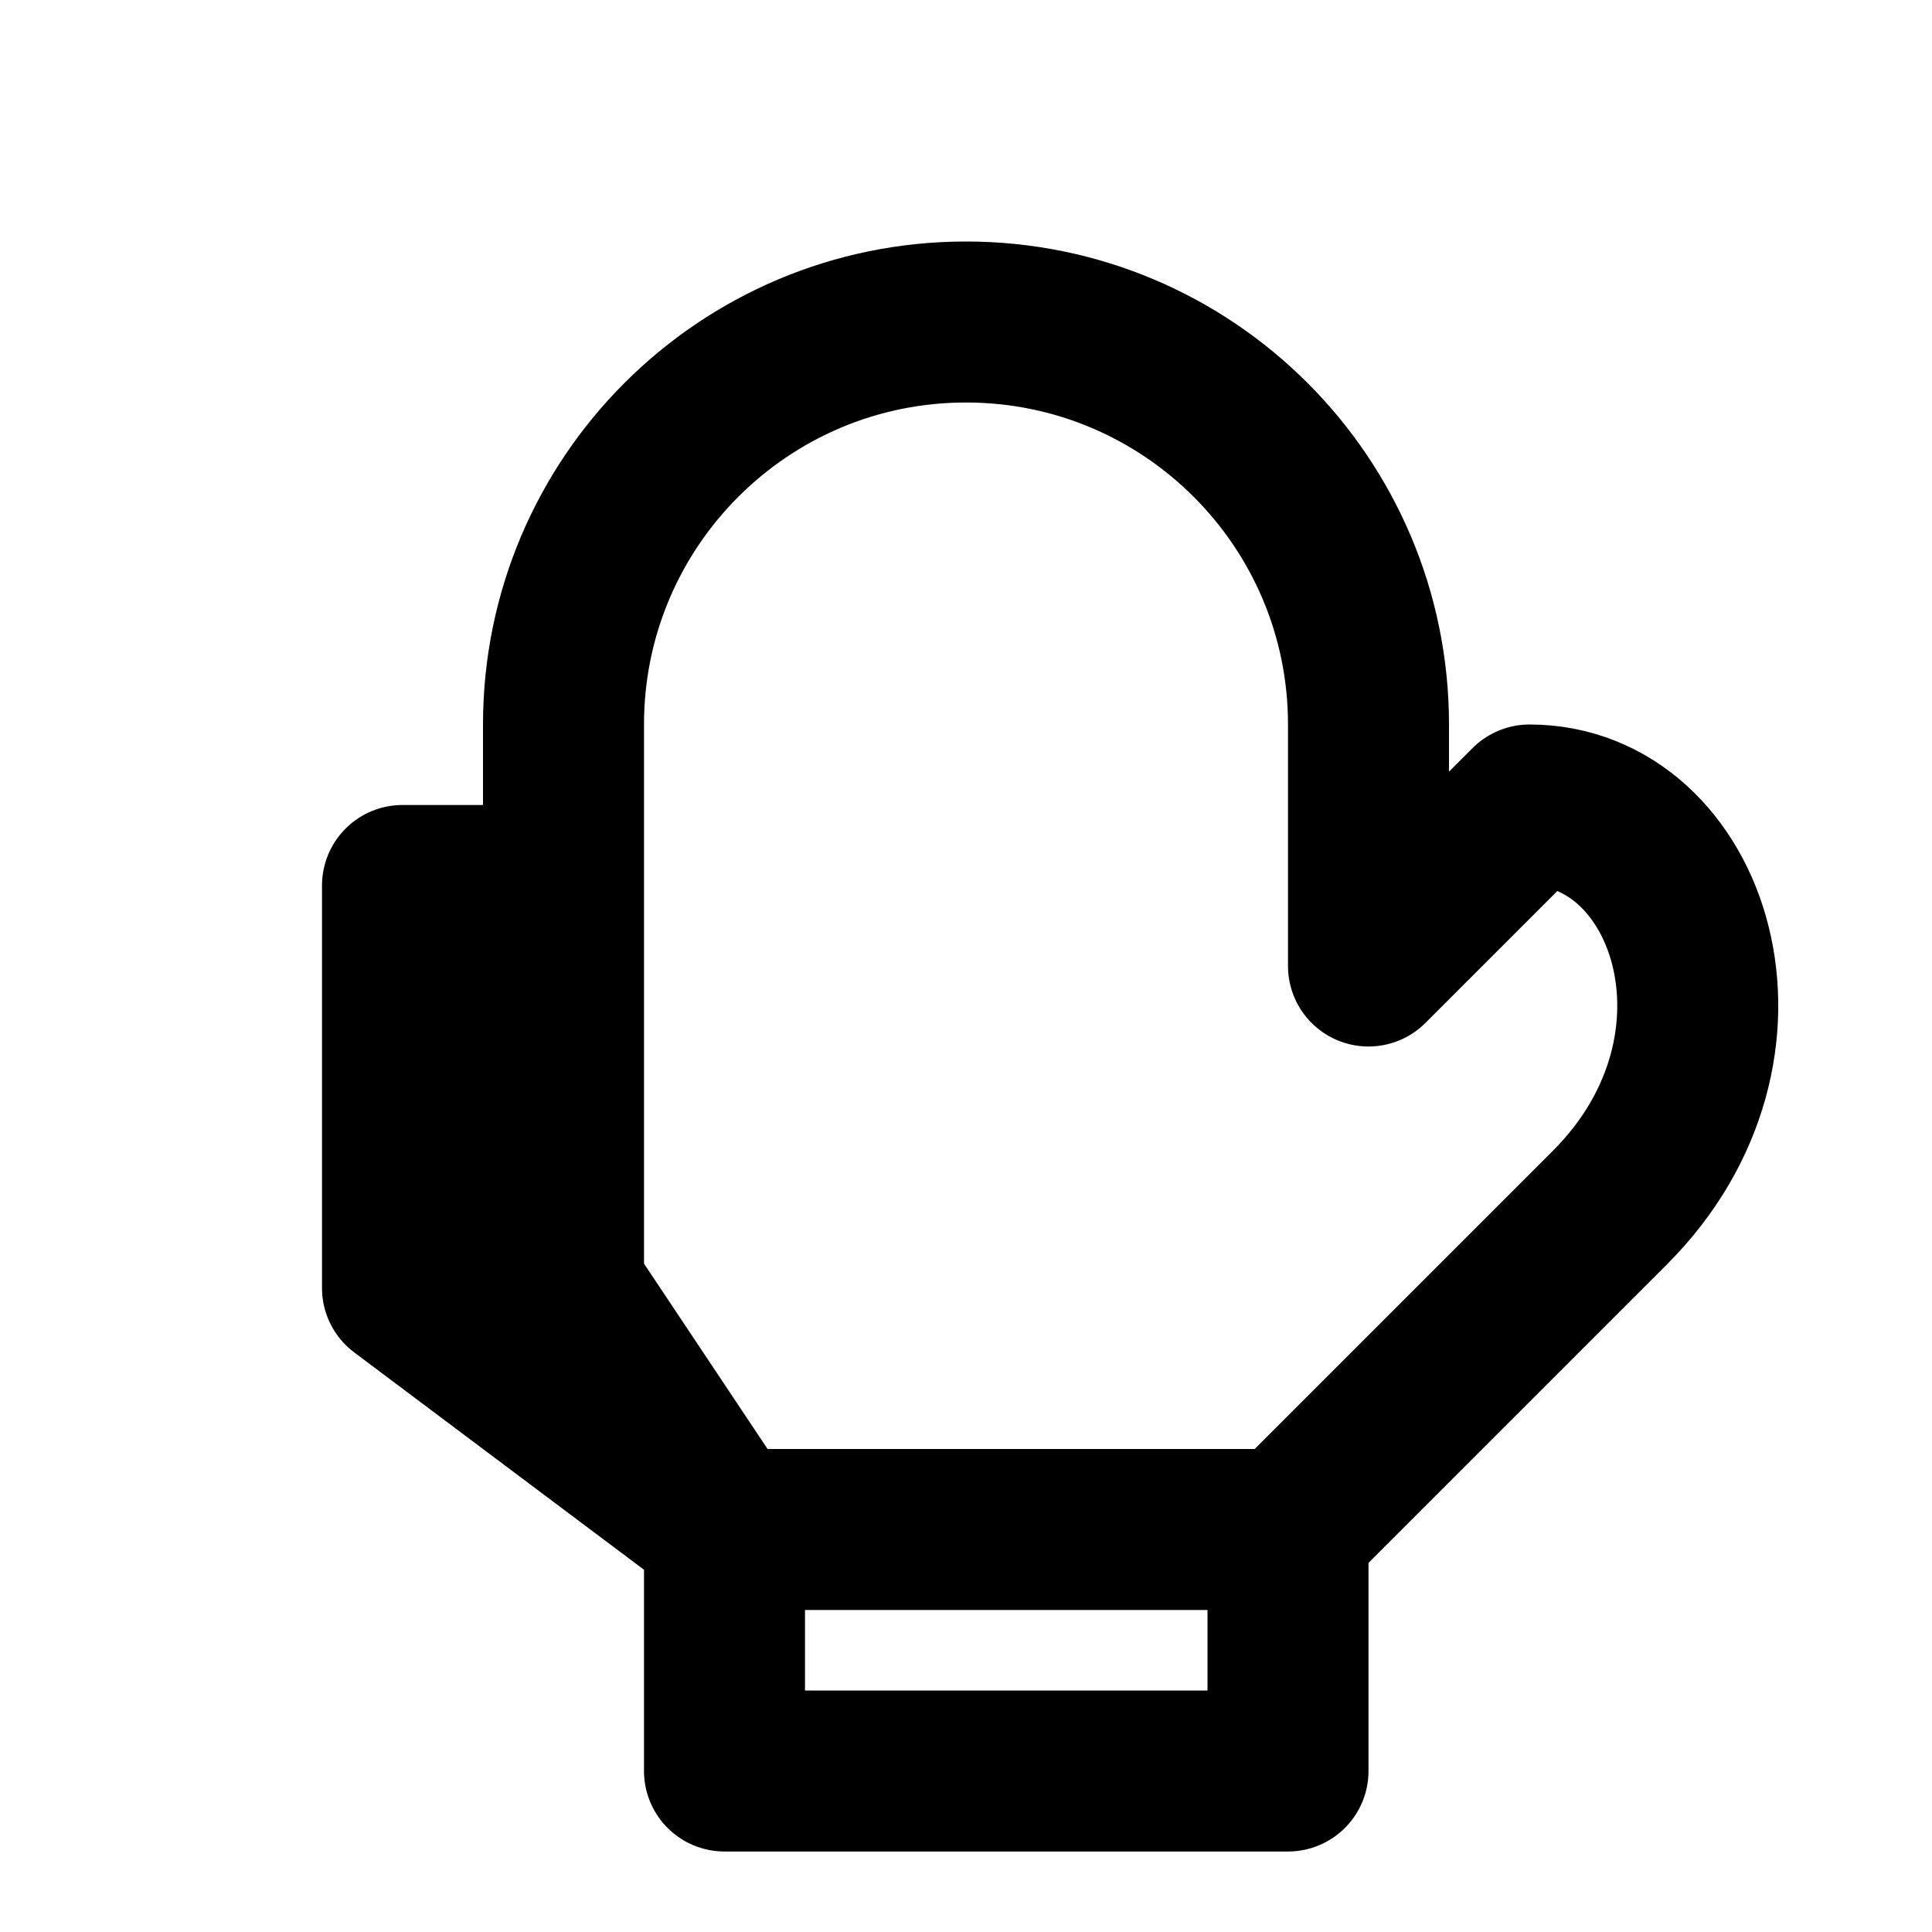
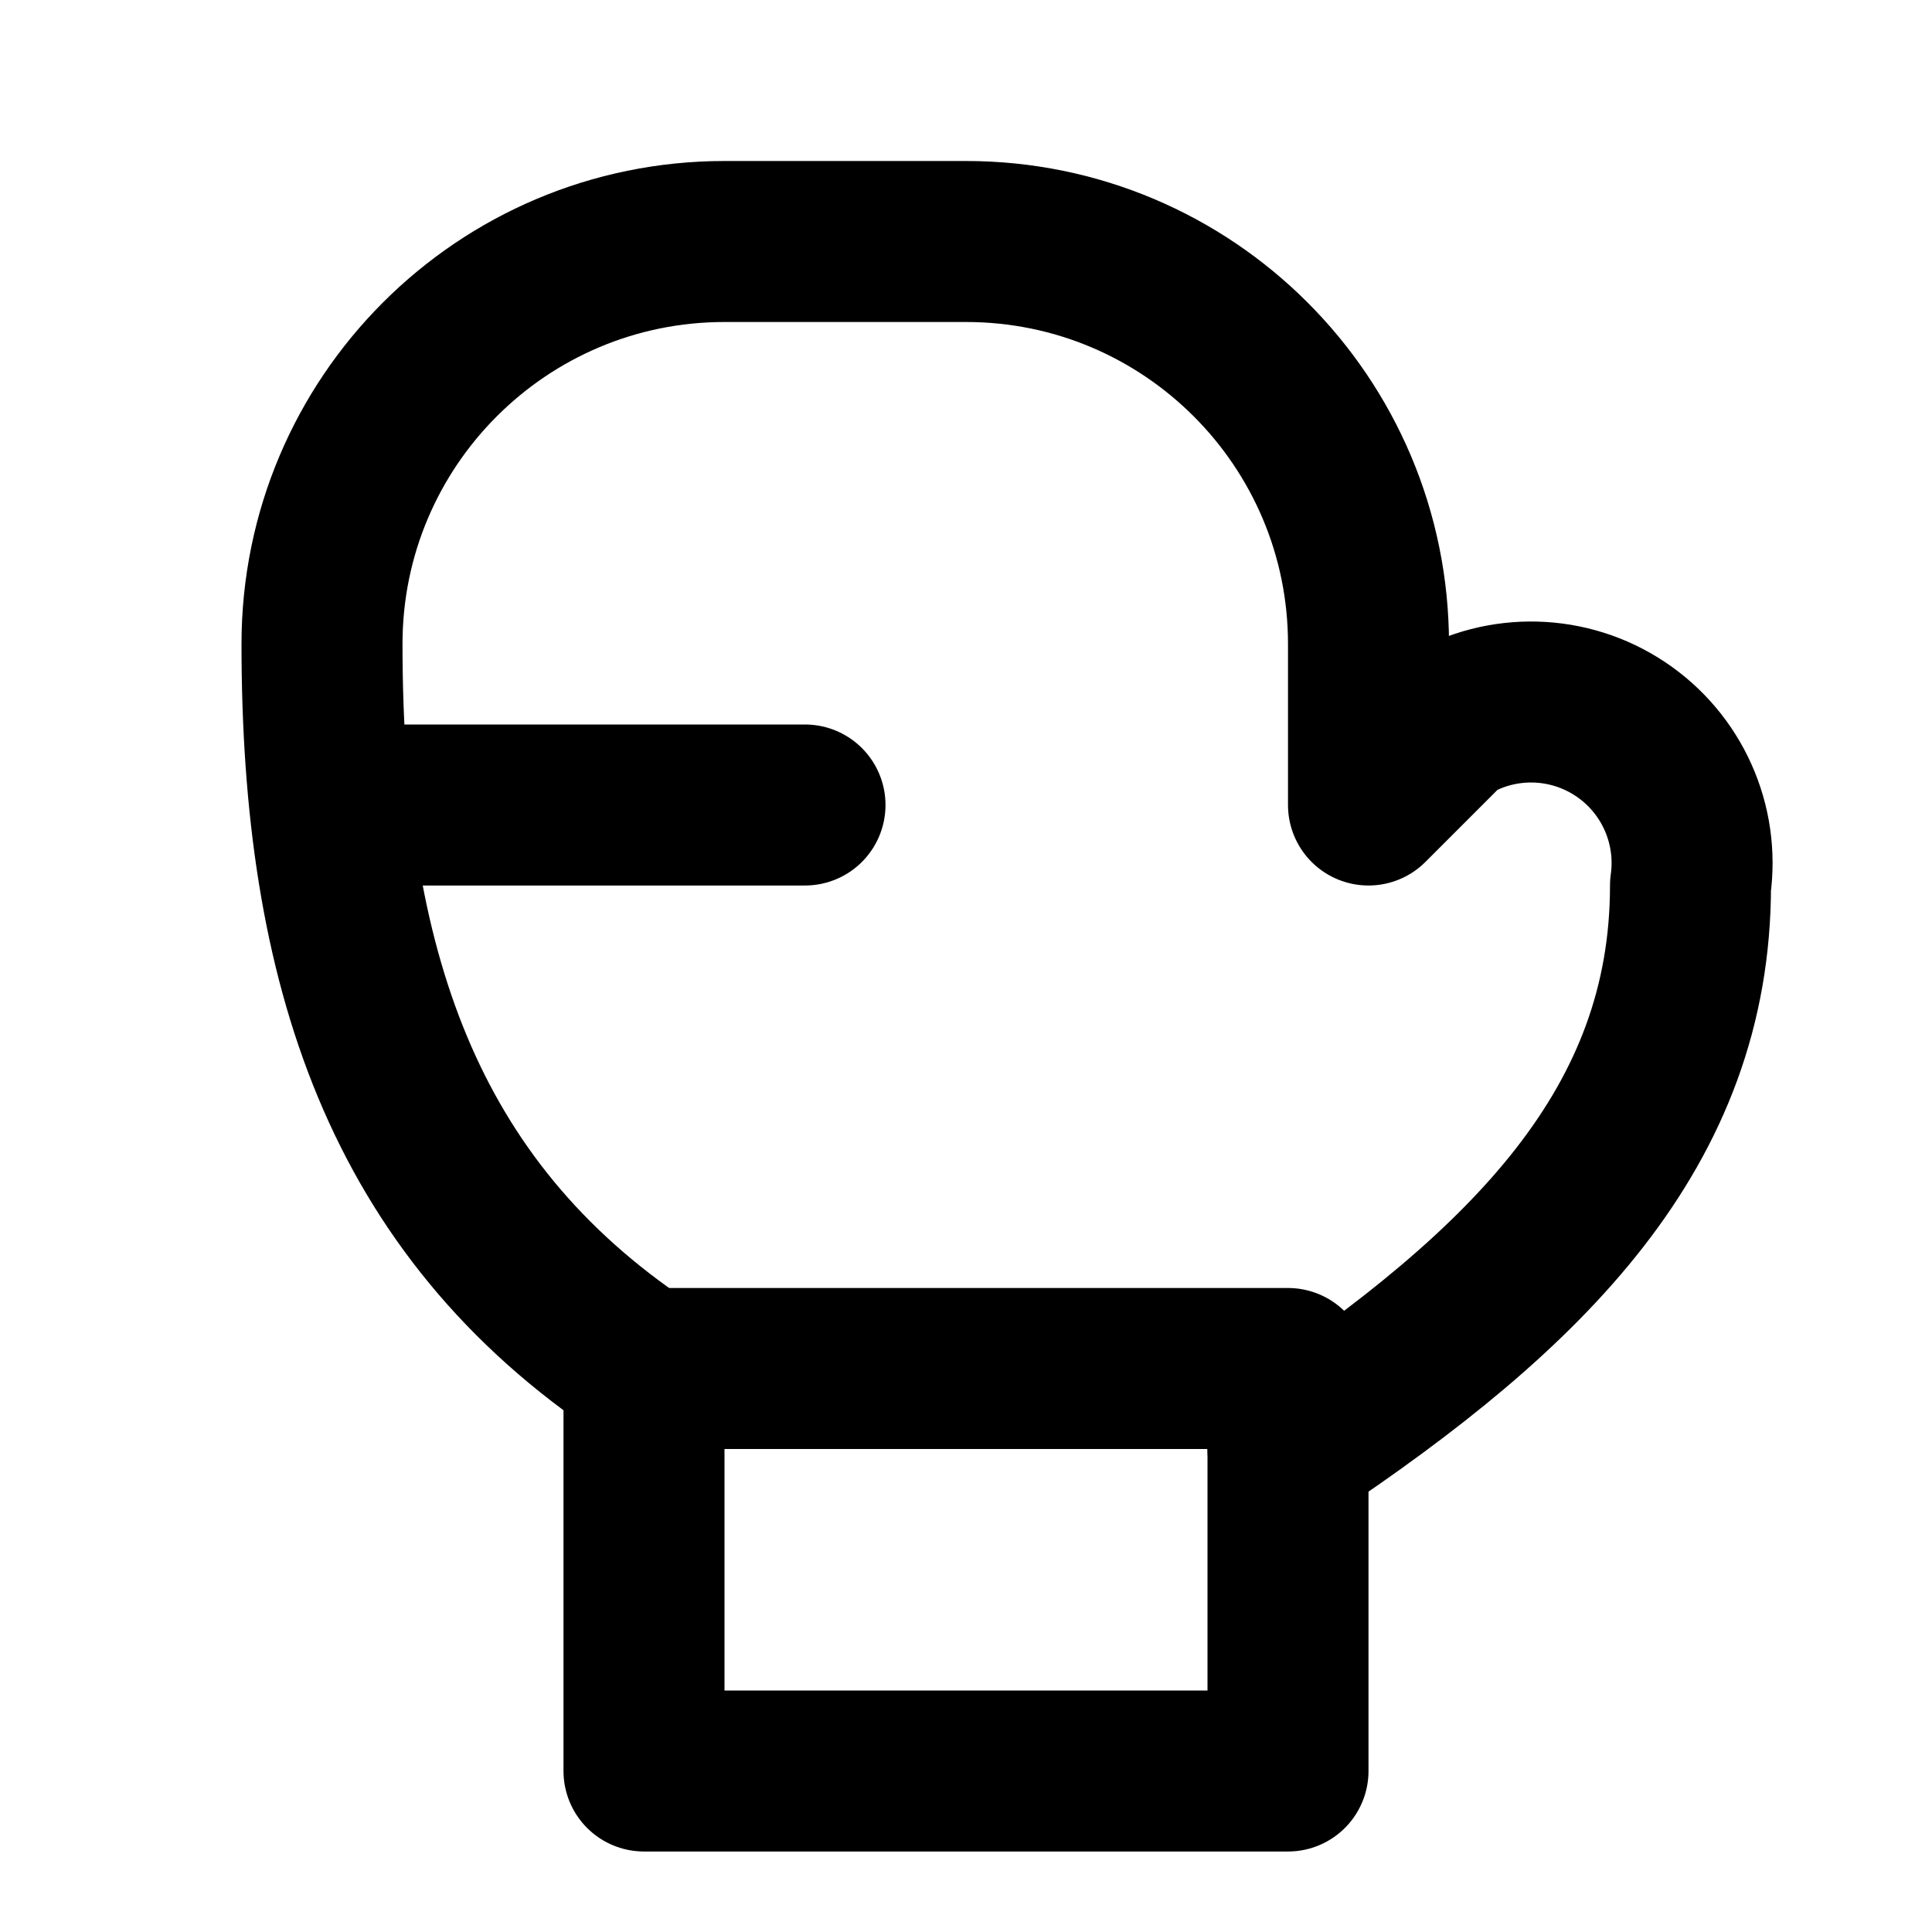
<svg xmlns="http://www.w3.org/2000/svg" viewBox="0 0 24 24" fill="none" stroke="currentColor" stroke-width="2" stroke-linecap="round" stroke-linejoin="round">
-   <path d="M7 16V9a5 5 0 0 1 10 0v3l2-2c2 0 3 3 1 5l-4 4H9l-2-3ZM9 19v3h7v-3M7 11H5v5l4 3" />
+   <path d="M8 17C5 15 4 12 4 8a5 5 0 0 1 5-5h3a5 5 0 0 1 5 5v2l1-1a2 2 0 0 1 3 2c0 3-2 5-5 7" />
+   <path d="M8 17h8v5H8zM5 10h5" />
</svg>
